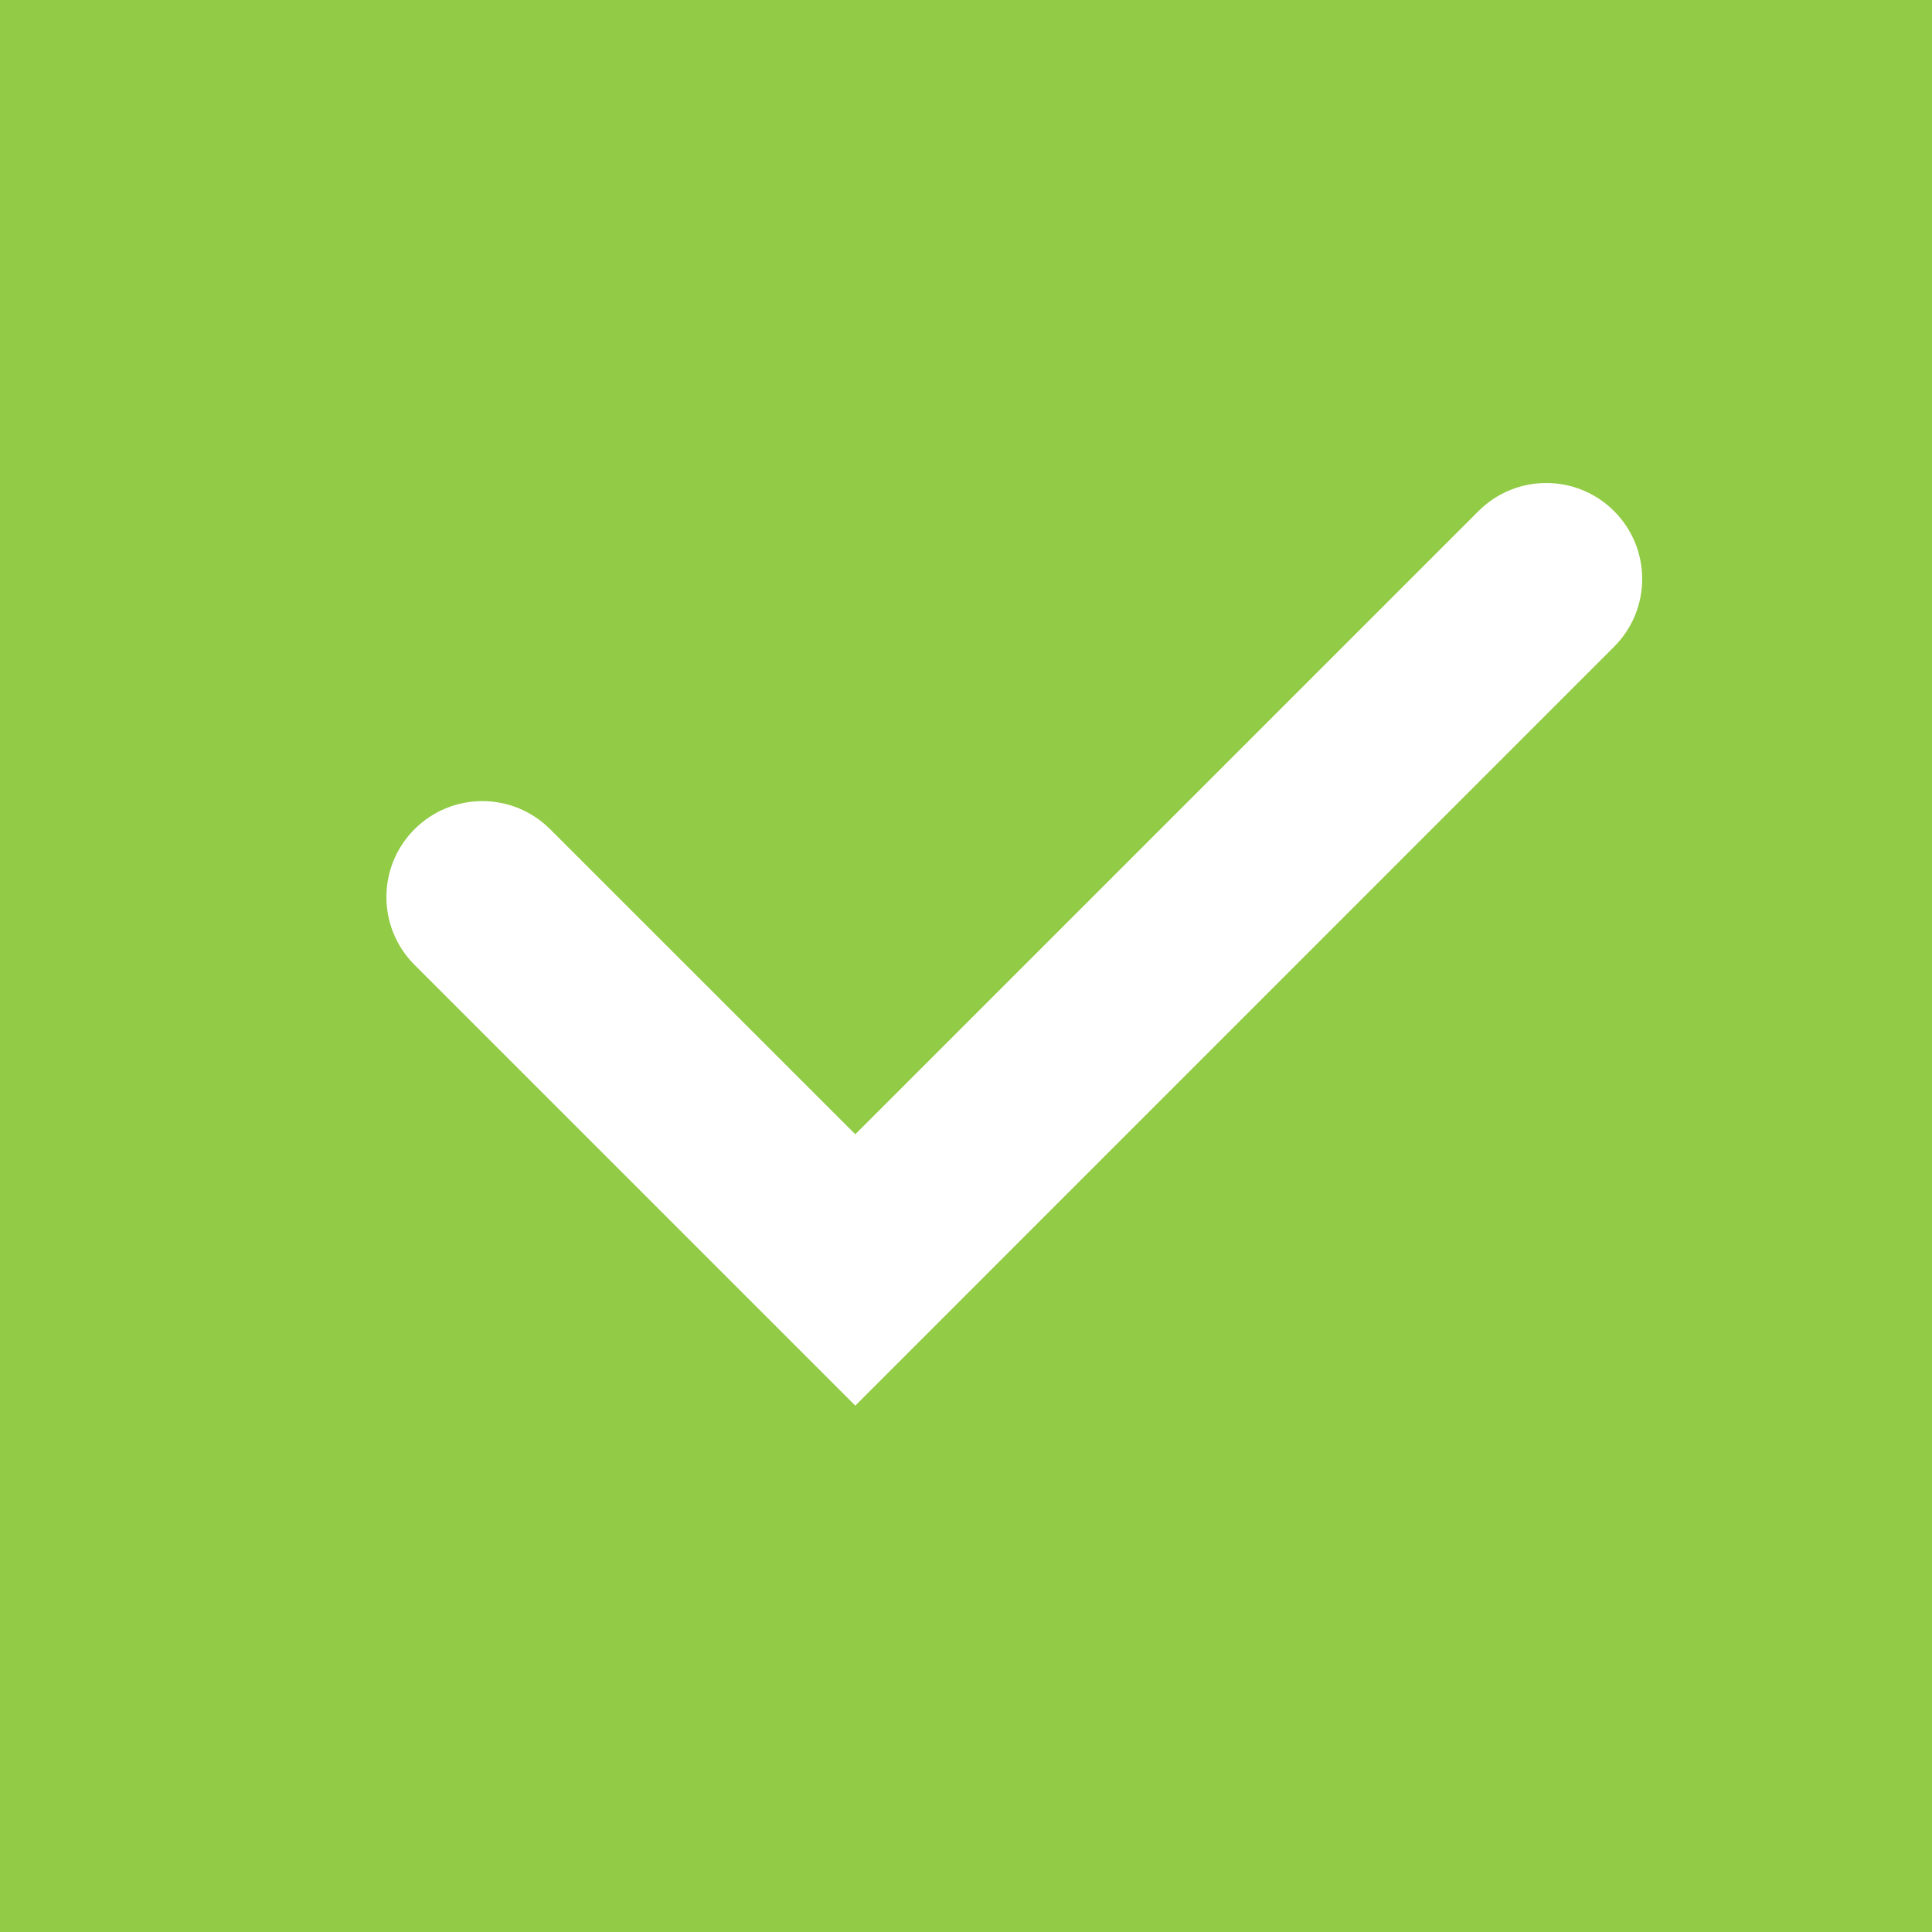
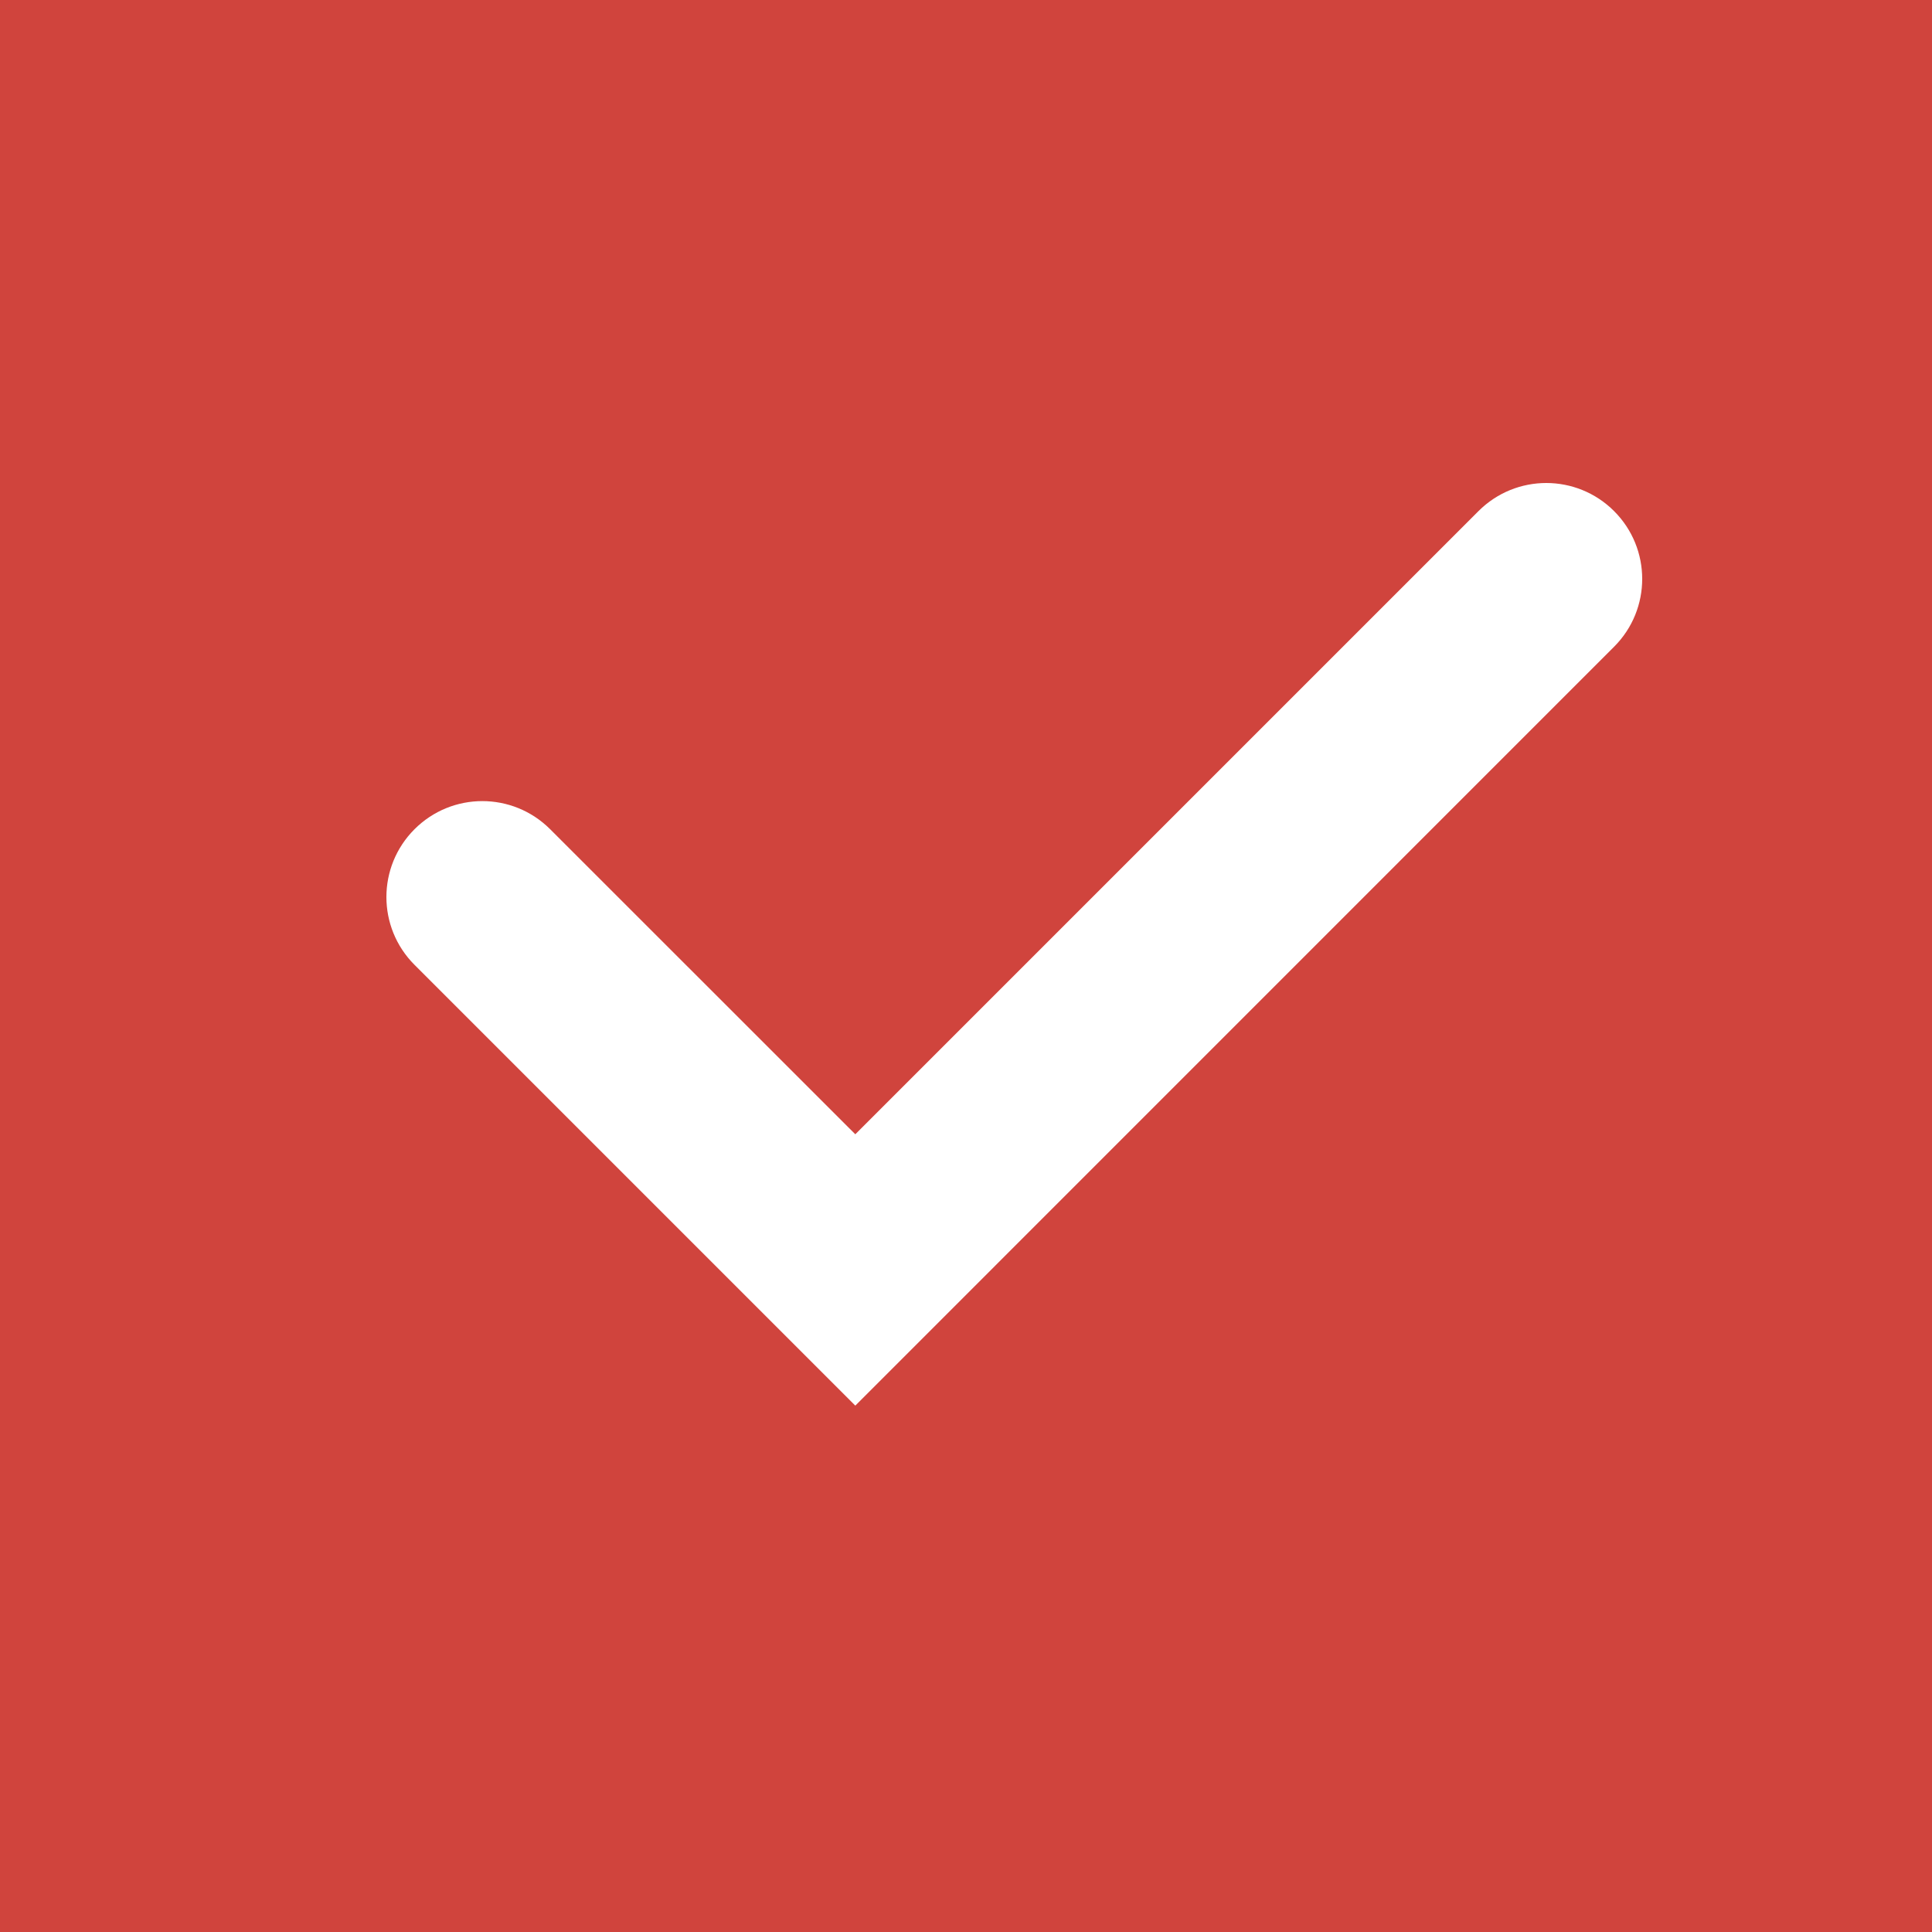
<svg xmlns="http://www.w3.org/2000/svg" width="20" height="20" viewBox="0 0 20 20" fill="none">
-   <rect width="20" height="20" fill="#92CB45" />
+   <rect width="20" height="20" fill="#D0443D" />
  <path fill-rule="evenodd" clip-rule="evenodd" d="M8.854 11.742L15.305 5.291C15.693 4.903 16.321 4.903 16.709 5.291C17.097 5.679 17.097 6.307 16.709 6.695L8.854 14.551L4.291 9.988C3.903 9.6 3.903 8.972 4.291 8.584C4.679 8.196 5.307 8.196 5.695 8.584L8.854 11.742Z" fill="white" />
</svg>
